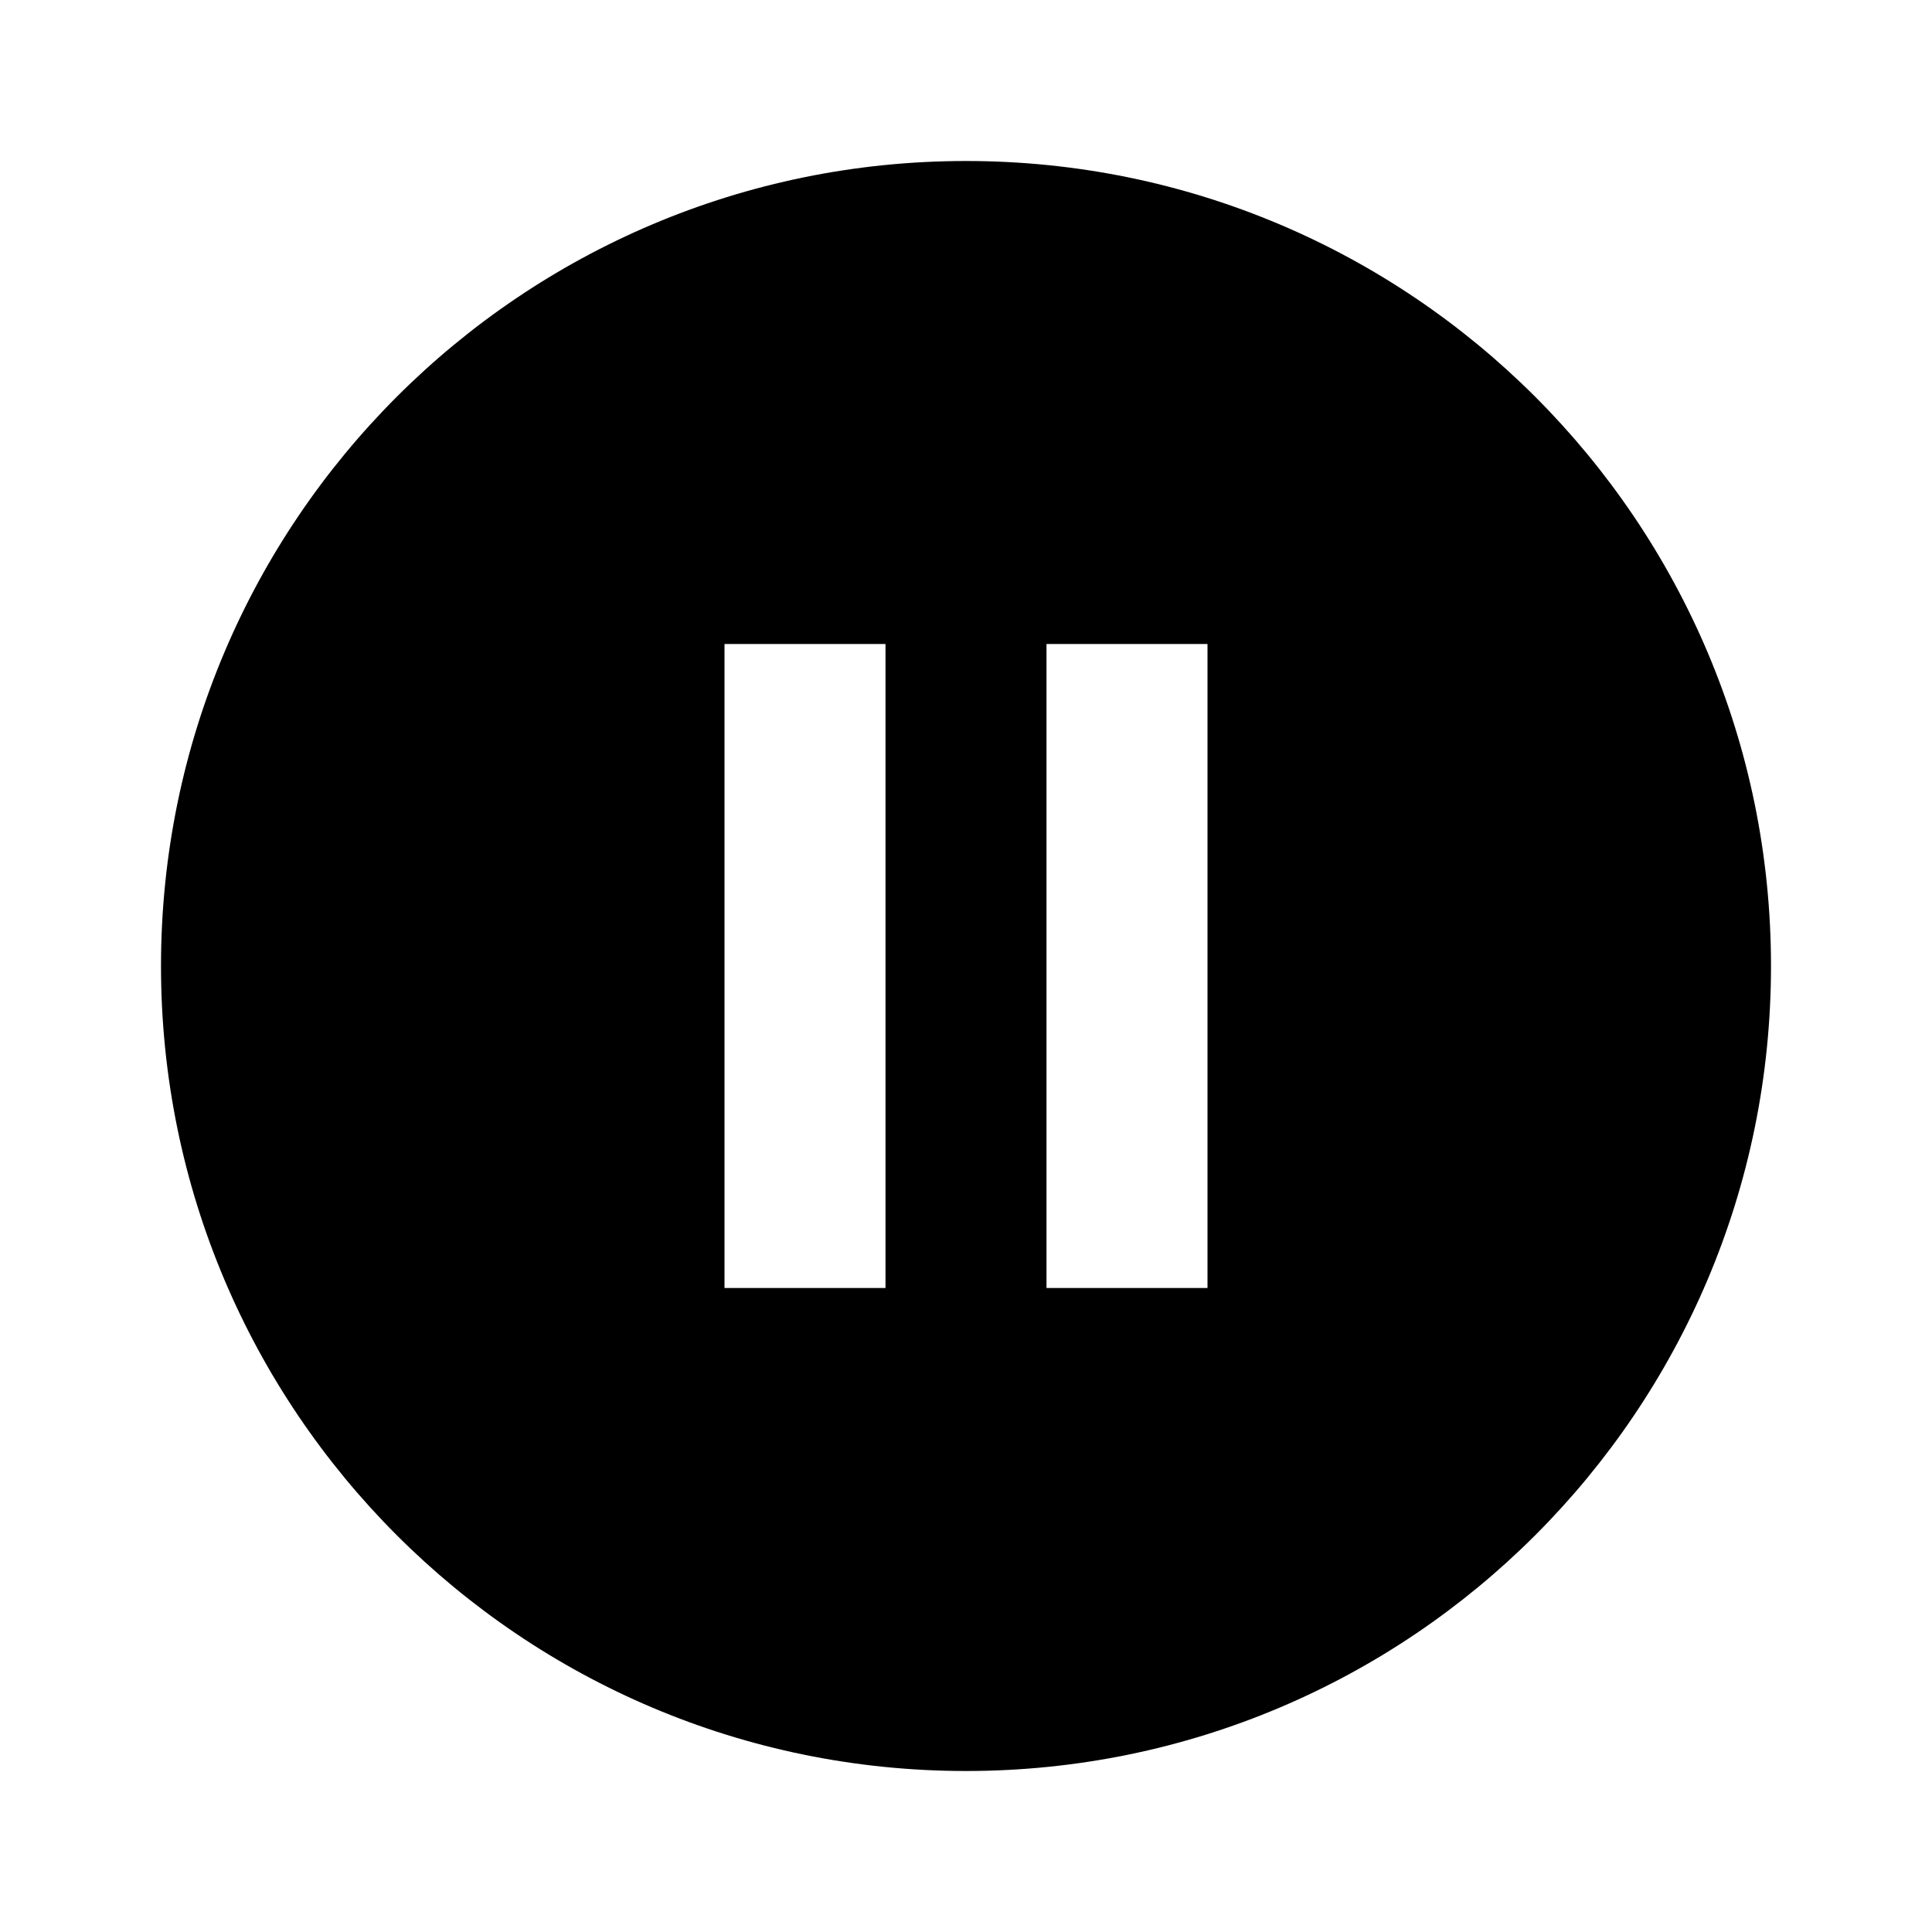
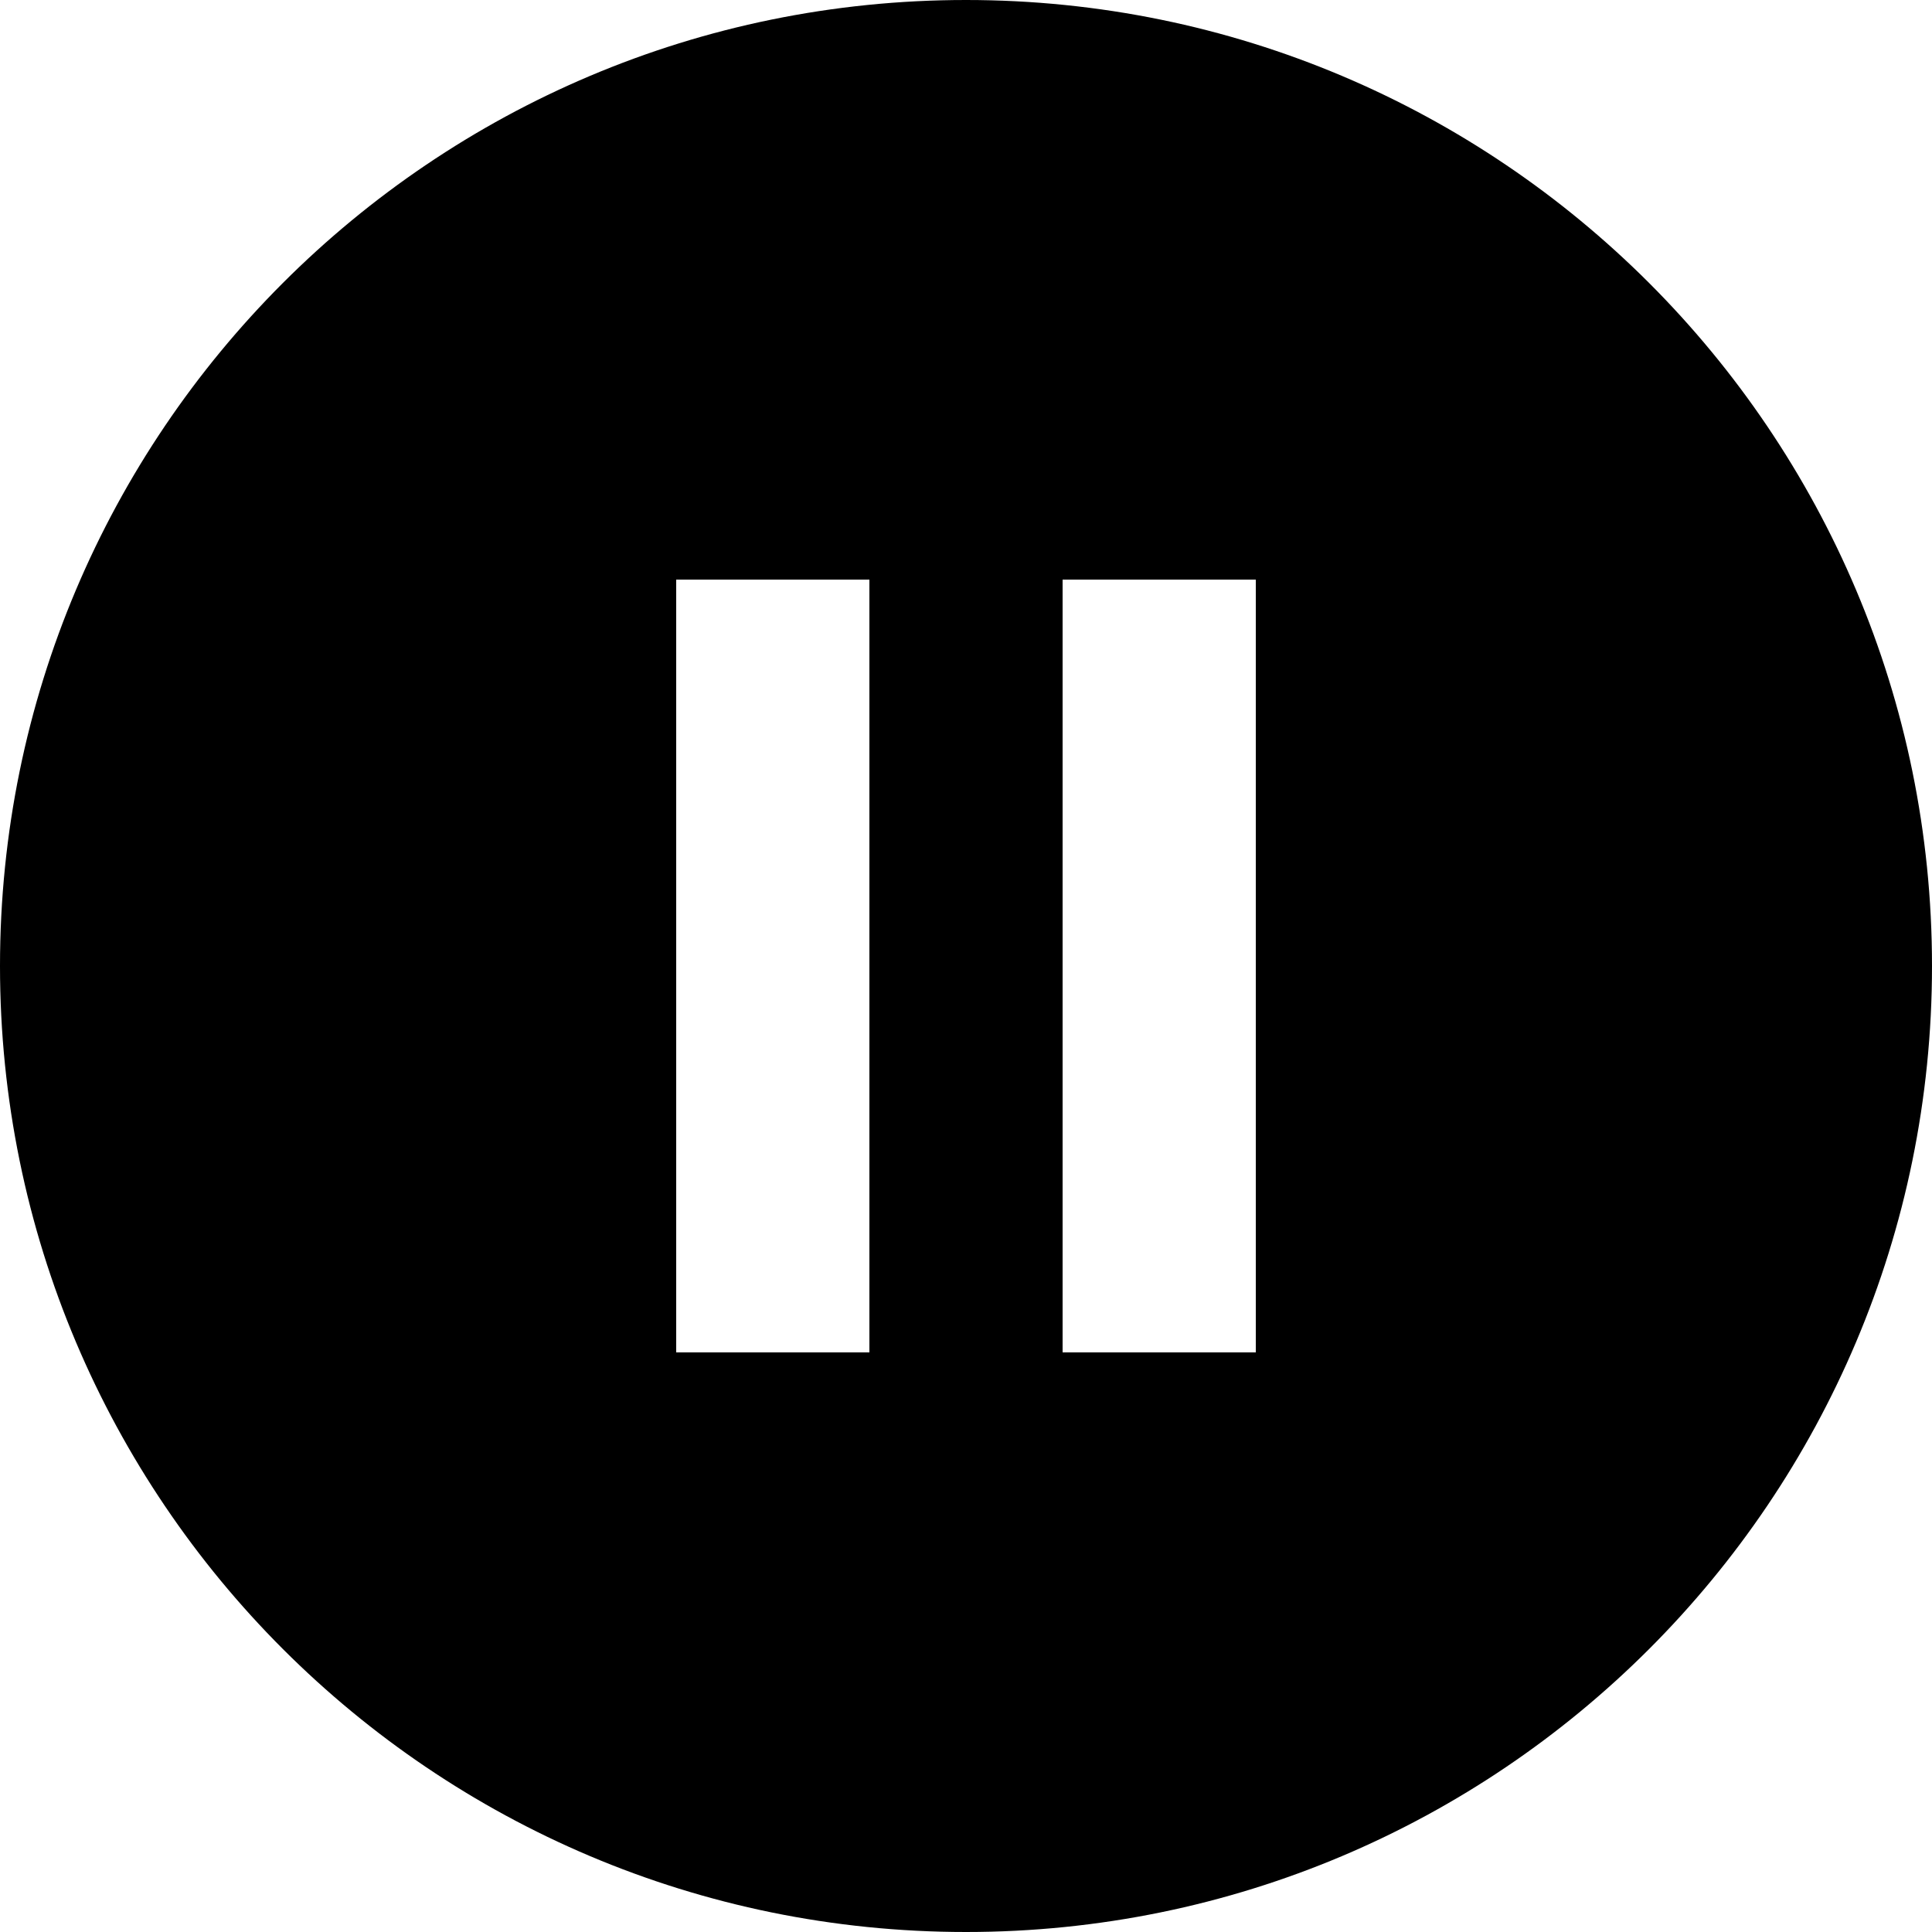
- <svg xmlns="http://www.w3.org/2000/svg" width="24" height="24" viewBox="0 0 24 24" fill="none">
-   <path d="M12 2C6.477 2 2 6.477 2 12C2 17.523 6.477 22 12 22C17.523 22 22 17.523 22 12C22 6.477 17.523 2 12 2ZM11 16H9V8H11V16ZM15 16H13V8H15V16Z" fill="black" />
+ <svg xmlns="http://www.w3.org/2000/svg" width="20" height="20" viewBox="0 0 20 20" fill="none">
+   <path d="M10 0C4.477 0 0 4.477 0 10C0 15.523 4.477 20 10 20C15.523 20 20 15.523 20 10C20 4.477 15.523 0 10 0ZM9 14H7V6H9V14ZM13 14H11V6H13V14Z" fill="black" />
</svg>
